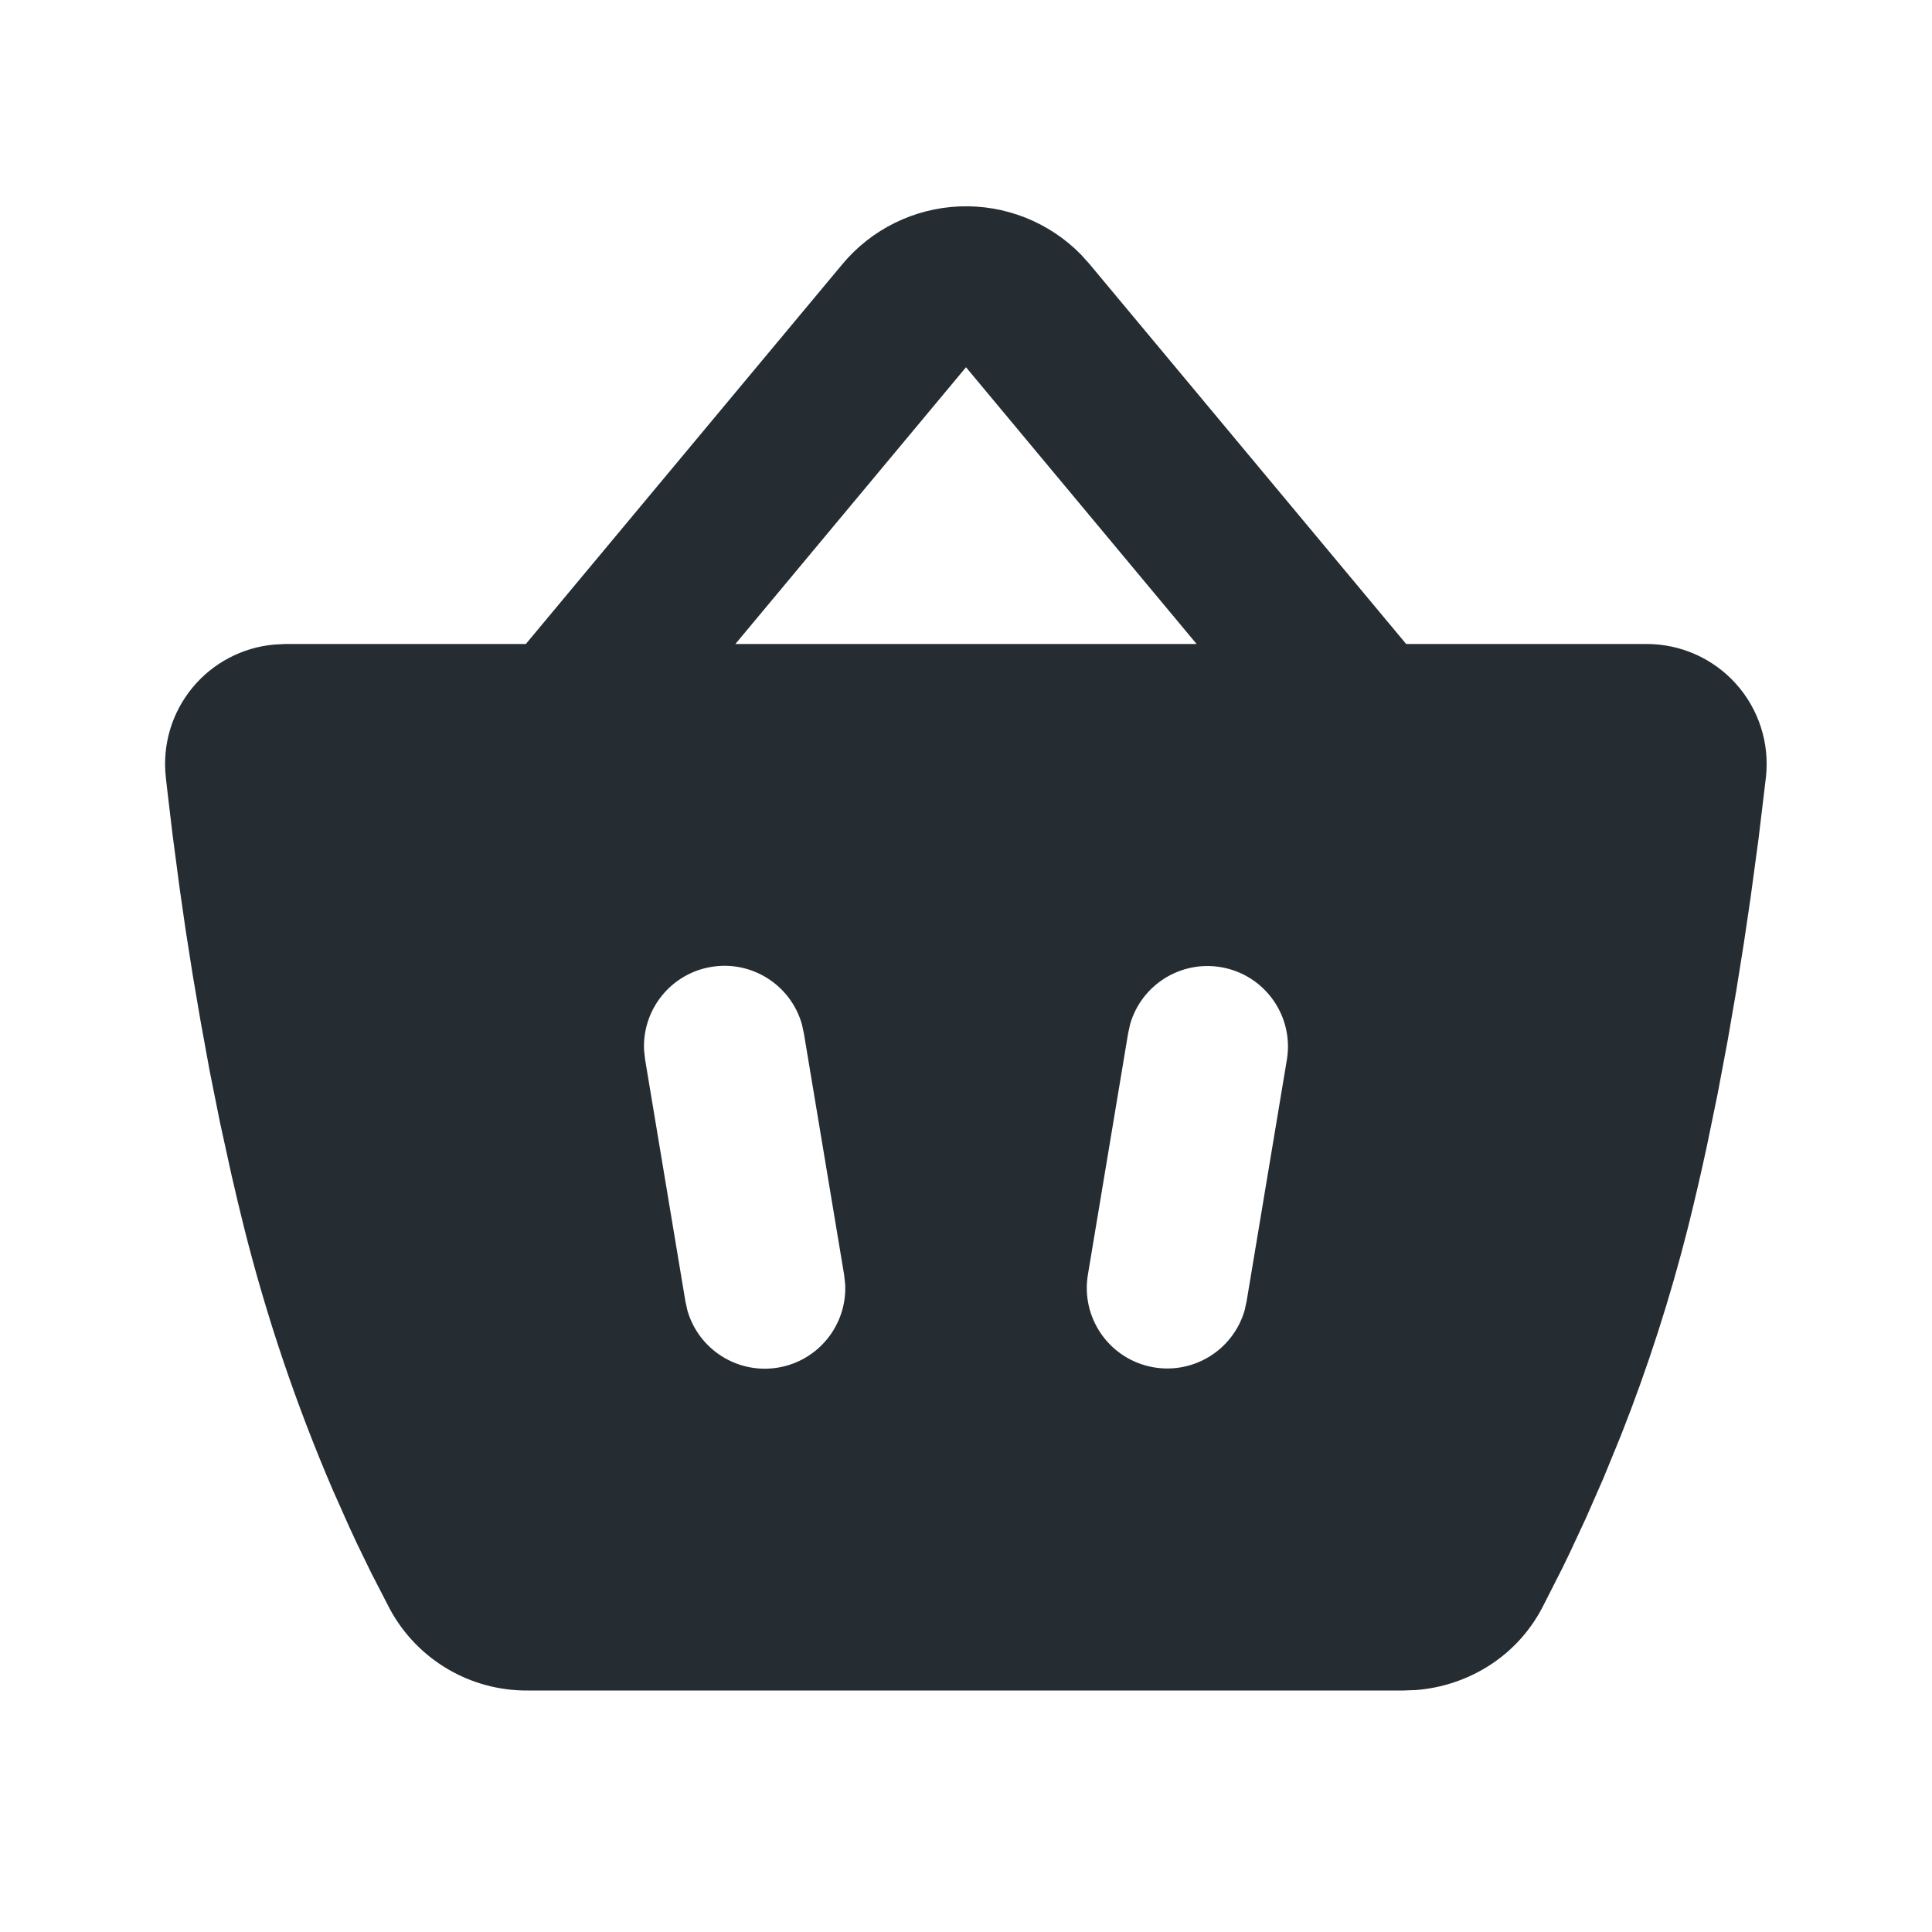
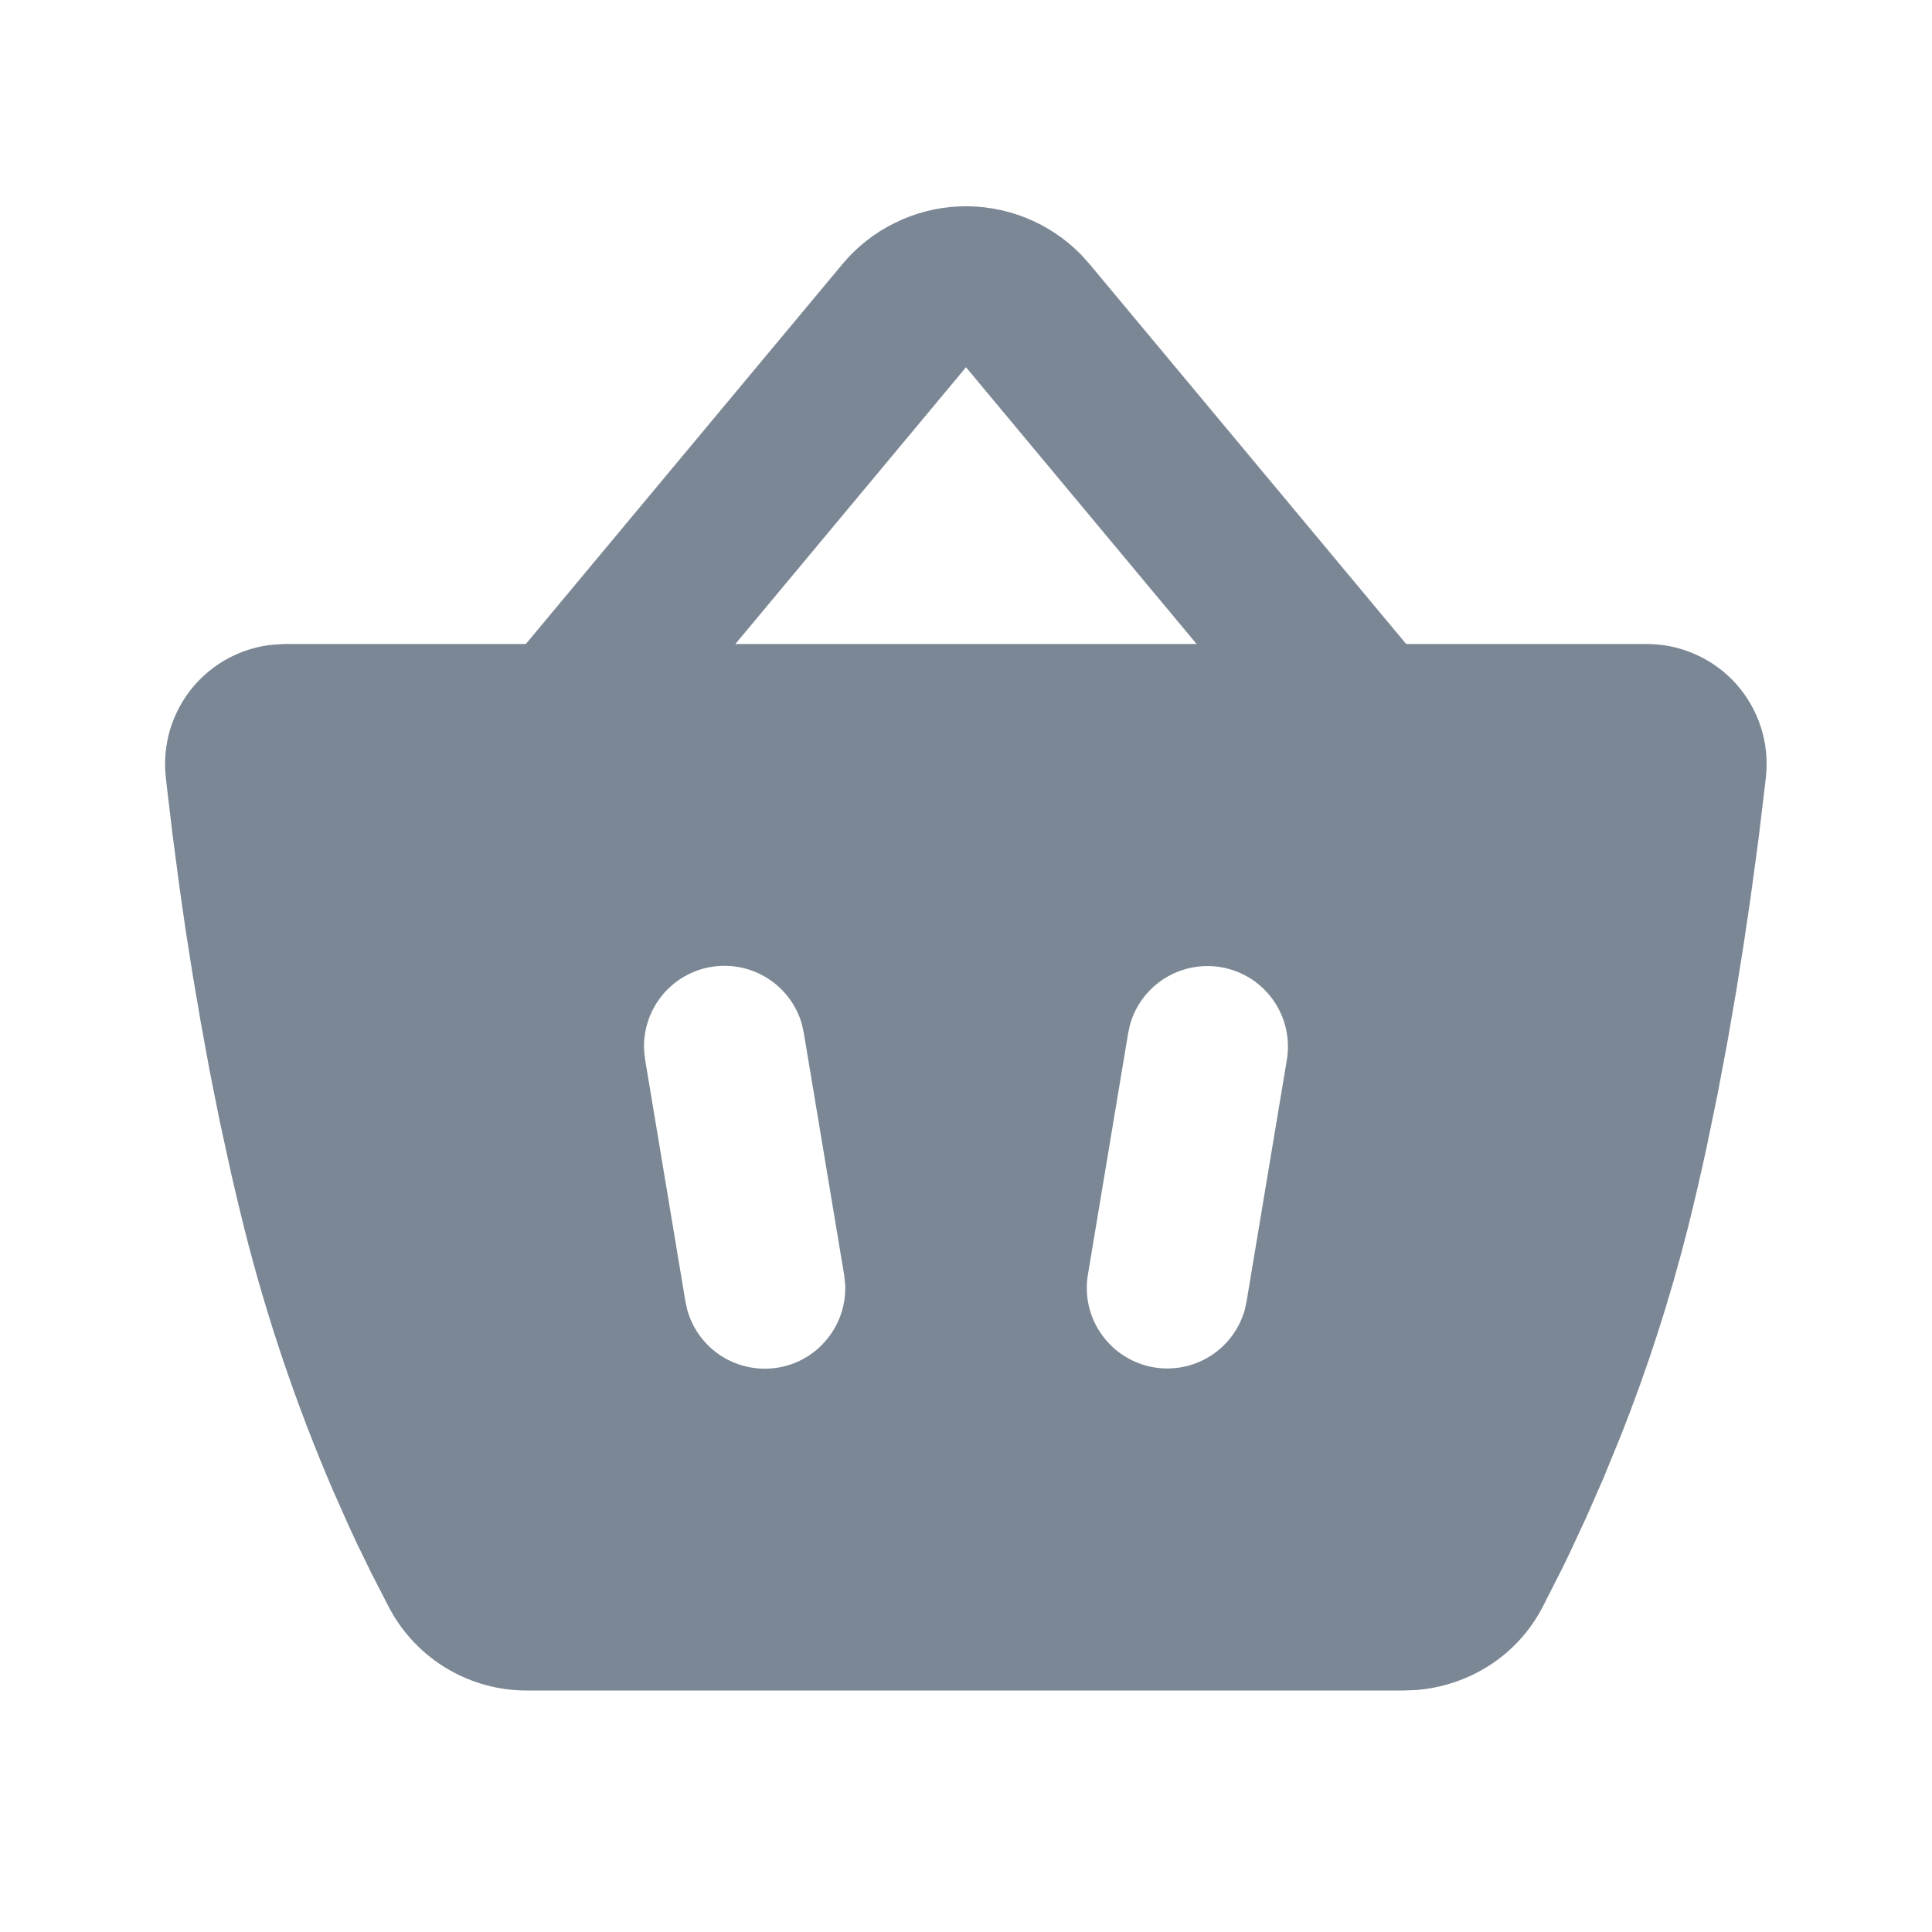
- <svg xmlns="http://www.w3.org/2000/svg" width="24" height="24" viewBox="0 0 24 24">
-   <g fill="none" fill-rule="evenodd">
-     <path d="M24 0v24H0V0zM12.593 23.258l-.011.002-.071.035-.02.004-.014-.004-.071-.035c-.01-.004-.019-.001-.024.005l-.004.01-.017.428.005.02.01.013.104.074.015.004.012-.004.104-.074.012-.016.004-.017-.017-.427c-.002-.01-.009-.017-.017-.018m.265-.113-.013.002-.185.093-.01.01-.003.011.018.43.005.012.008.007.201.093c.012.004.023 0 .029-.008l.004-.014-.034-.614c-.003-.012-.01-.02-.02-.022m-.715.002a.023.023 0 0 0-.027.006l-.006.014-.034.614c0 .012.007.02.017.024l.015-.002.201-.093.01-.008.004-.011.017-.43-.003-.012-.01-.01z" />
-     <path fill="#252D33FF" d="M10.464 3.282a2 2 0 0 1 2.964-.12l.108.12L17.468 8h2.985a1.49 1.49 0 0 1 1.484 1.655l-.092.766-.1.74-.082.554-.095.595-.108.625-.122.648-.136.661c-.072.333-.149.667-.232.999a21.018 21.018 0 0 1-.832 2.583l-.221.54-.214.488-.202.434-.094.194-.249.49c-.32.61-.924.97-1.563 1.022l-.16.006H6.555a1.929 1.929 0 0 1-1.71-1.008l-.232-.45-.18-.37a20.09 20.09 0 0 1-.095-.205l-.2-.449a21.536 21.536 0 0 1-1.108-3.276 32.366 32.366 0 0 1-.156-.654l-.142-.648-.127-.634-.112-.613-.1-.587-.087-.554-.074-.513-.09-.683-.066-.556a39.802 39.802 0 0 1-.017-.153 1.488 1.488 0 0 1 1.348-1.64L3.543 8h2.989zm-.503 9.44a1 1 0 0 0-1.96.326l.013.116.5 3 .025.114a1 1 0 0 0 1.96-.326l-.013-.116-.5-3zm5.203-.708a1 1 0 0 0-1.125.708l-.025.114-.5 3a1 1 0 0 0 1.947.442l.025-.114.5-3a1 1 0 0 0-.822-1.15M12 4.562 9.135 8h5.73z" />
-   </g>
+ <svg xmlns="http://www.w3.org/2000/svg" width="24" height="24" viewBox="0 0 24 24" fill="none">
+   <path fill-rule="evenodd" clip-rule="evenodd" d="M10.464 3.282C10.643 3.067 10.865 2.892 11.116 2.769C11.367 2.645 11.64 2.575 11.919 2.564C12.199 2.553 12.477 2.6 12.737 2.703C12.997 2.806 13.232 2.962 13.428 3.162L13.536 3.282L17.468 8H20.453C20.663 8 20.871 8.043 21.062 8.129C21.254 8.214 21.426 8.339 21.566 8.495C21.706 8.652 21.811 8.836 21.875 9.035C21.939 9.235 21.96 9.446 21.937 9.655L21.845 10.421L21.745 11.161L21.663 11.715L21.568 12.31L21.46 12.935L21.338 13.583L21.202 14.244C21.13 14.577 21.053 14.911 20.97 15.243C20.749 16.121 20.471 16.984 20.138 17.826L19.917 18.366L19.703 18.854L19.501 19.288L19.407 19.482L19.158 19.972C18.838 20.582 18.234 20.942 17.595 20.994L17.435 21H6.555C6.206 21.003 5.862 20.91 5.561 20.733C5.259 20.555 5.012 20.299 4.845 19.992L4.613 19.542L4.433 19.172C4.401 19.104 4.369 19.035 4.338 18.967L4.138 18.518C3.682 17.457 3.311 16.362 3.03 15.242C2.976 15.024 2.924 14.806 2.874 14.588L2.732 13.94L2.605 13.306L2.493 12.693L2.393 12.106L2.306 11.552L2.232 11.039L2.142 10.356L2.076 9.8C2.07 9.749 2.065 9.698 2.059 9.647C2.038 9.45 2.057 9.252 2.113 9.062C2.17 8.873 2.264 8.697 2.389 8.544C2.515 8.392 2.669 8.265 2.844 8.173C3.019 8.081 3.21 8.024 3.407 8.007L3.543 8H6.532L10.464 3.282ZM9.961 12.722C9.894 12.486 9.741 12.283 9.534 12.152C9.326 12.021 9.078 11.971 8.836 12.011C8.594 12.051 8.375 12.179 8.221 12.37C8.067 12.562 7.989 12.803 8.001 13.048L8.014 13.164L8.514 16.164L8.539 16.278C8.607 16.514 8.759 16.717 8.966 16.848C9.174 16.979 9.422 17.029 9.665 16.989C9.907 16.949 10.126 16.821 10.279 16.629C10.433 16.438 10.511 16.197 10.499 15.952L10.486 15.836L9.986 12.836L9.961 12.722ZM15.164 12.014C14.922 11.974 14.674 12.024 14.467 12.154C14.26 12.284 14.107 12.487 14.039 12.722L14.014 12.836L13.514 15.836C13.472 16.088 13.528 16.346 13.671 16.557C13.813 16.769 14.031 16.918 14.279 16.975C14.528 17.031 14.789 16.991 15.009 16.861C15.228 16.732 15.39 16.523 15.461 16.278L15.486 16.164L15.986 13.164C16.029 12.902 15.967 12.634 15.813 12.419C15.659 12.203 15.426 12.058 15.164 12.014ZM12 4.562L9.135 8H14.865L12 4.562Z" fill="#7B8794" />
</svg>
